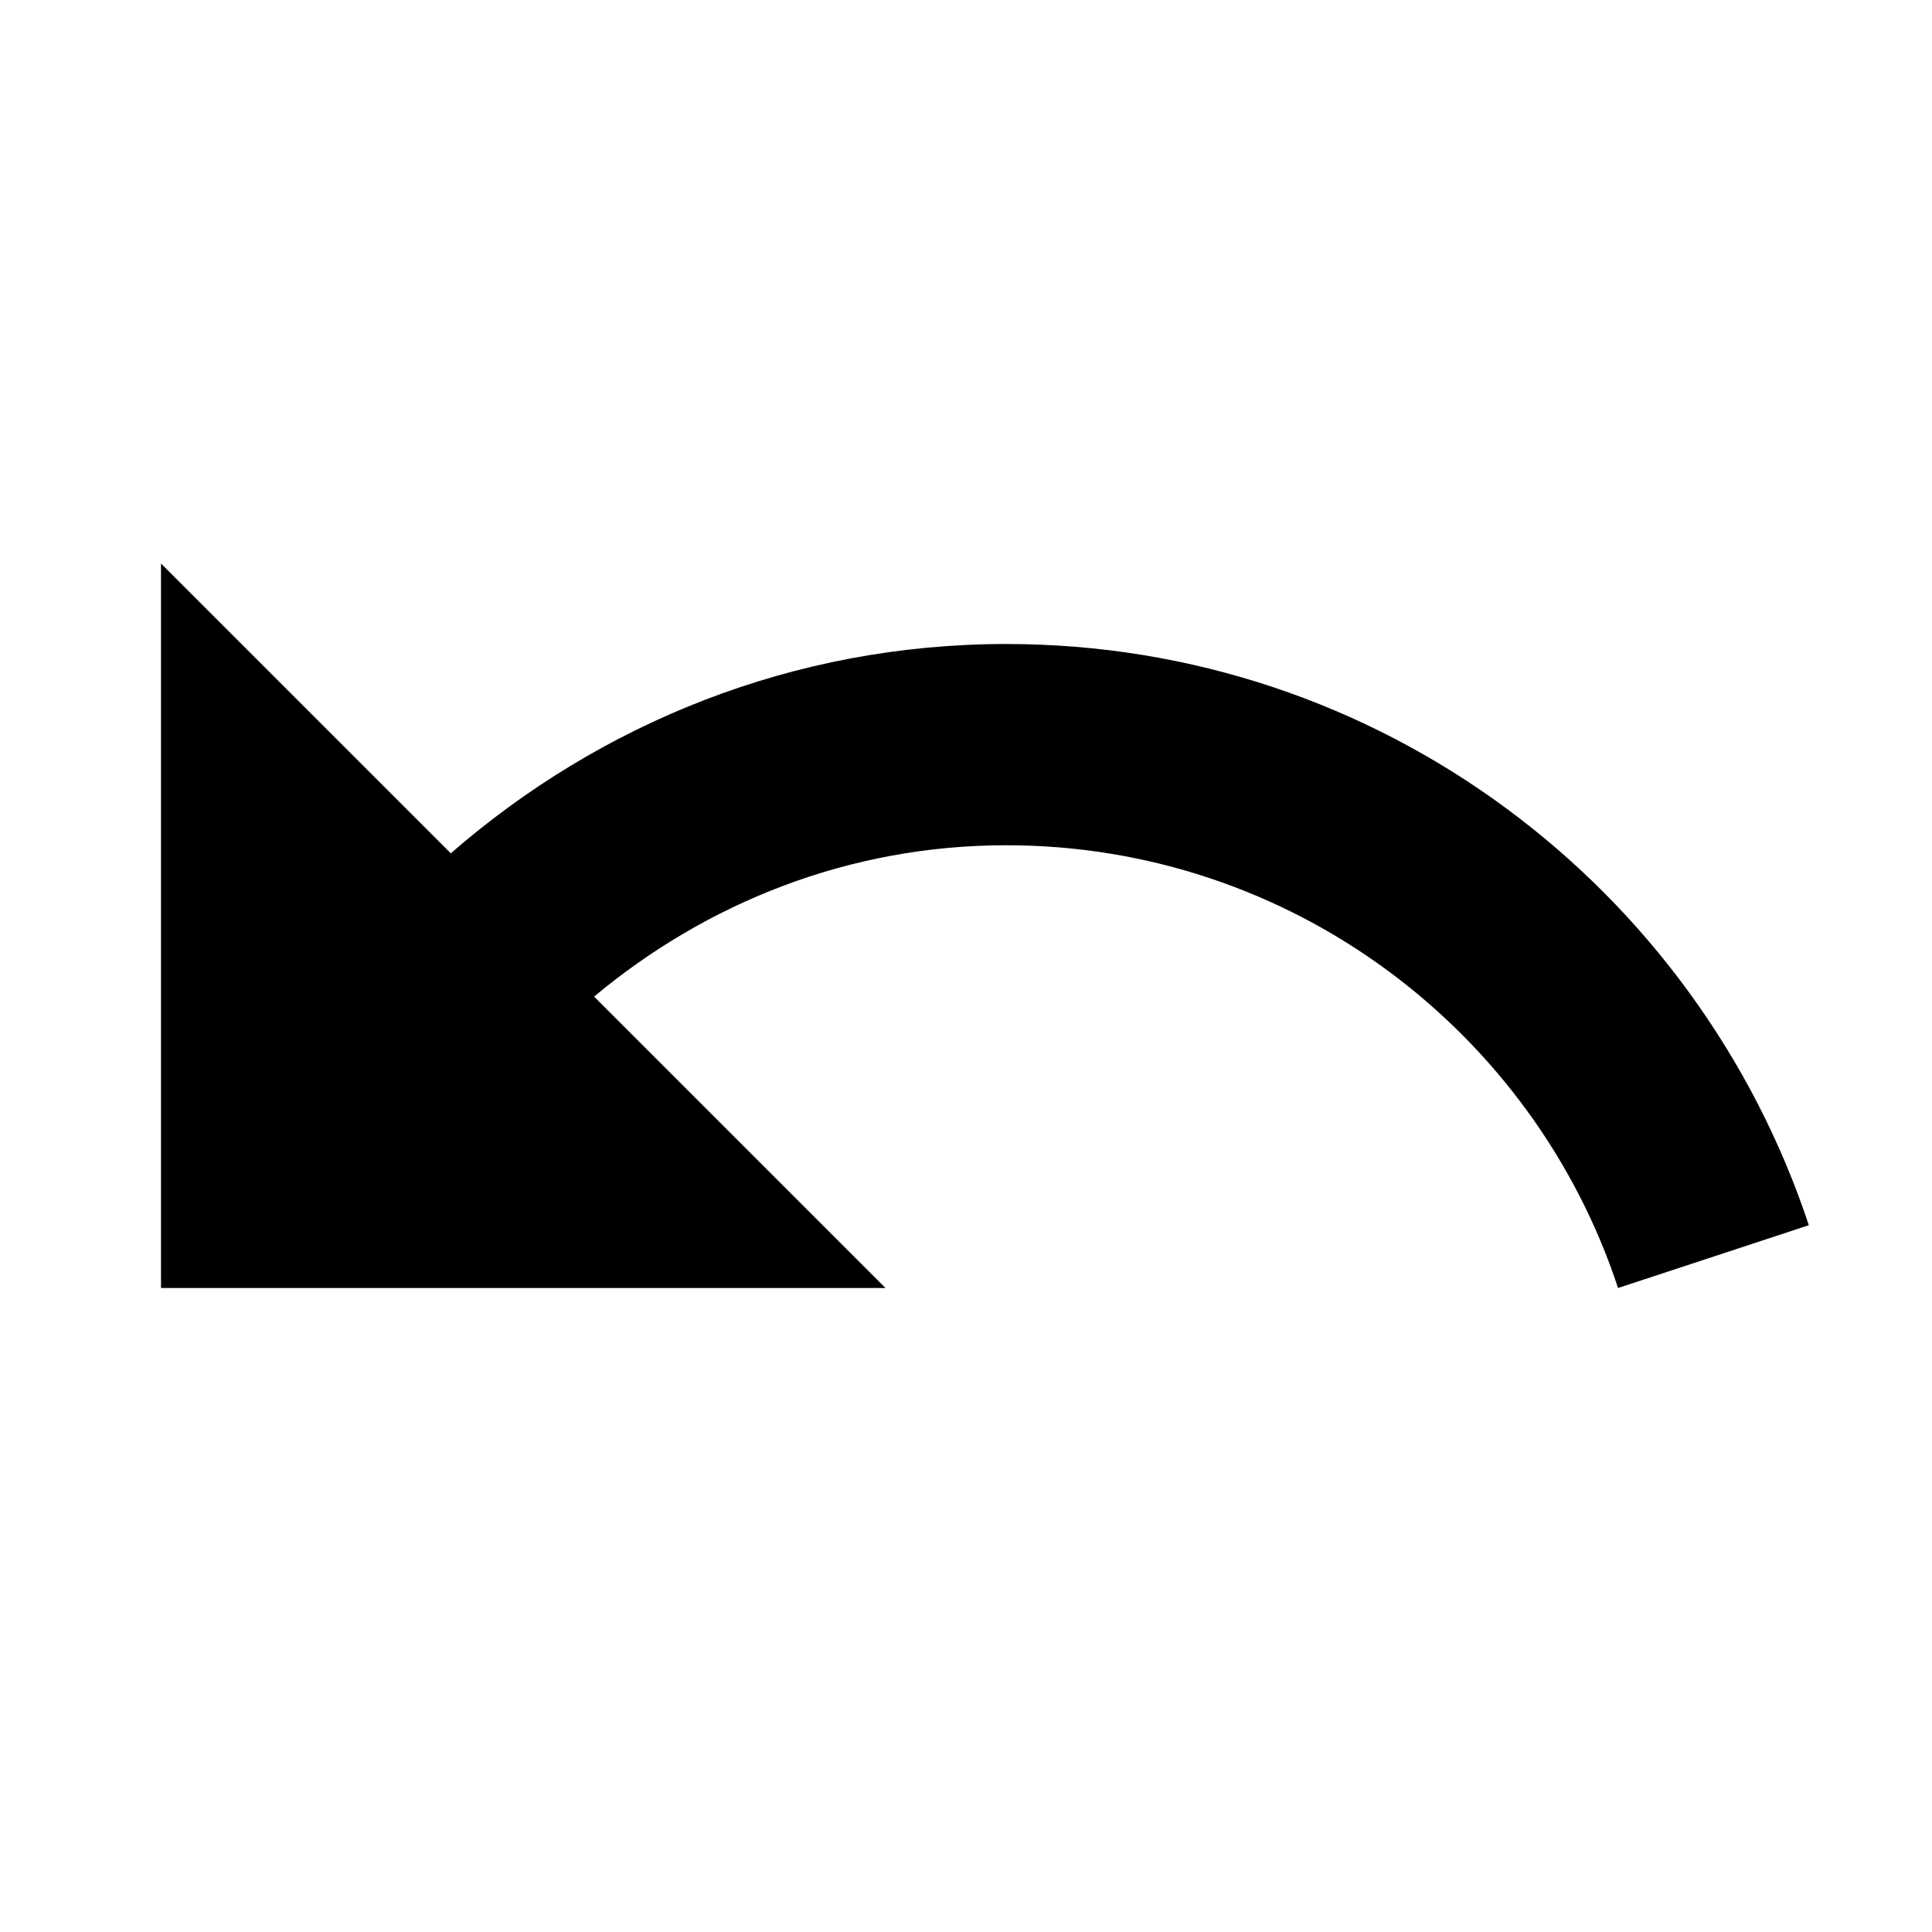
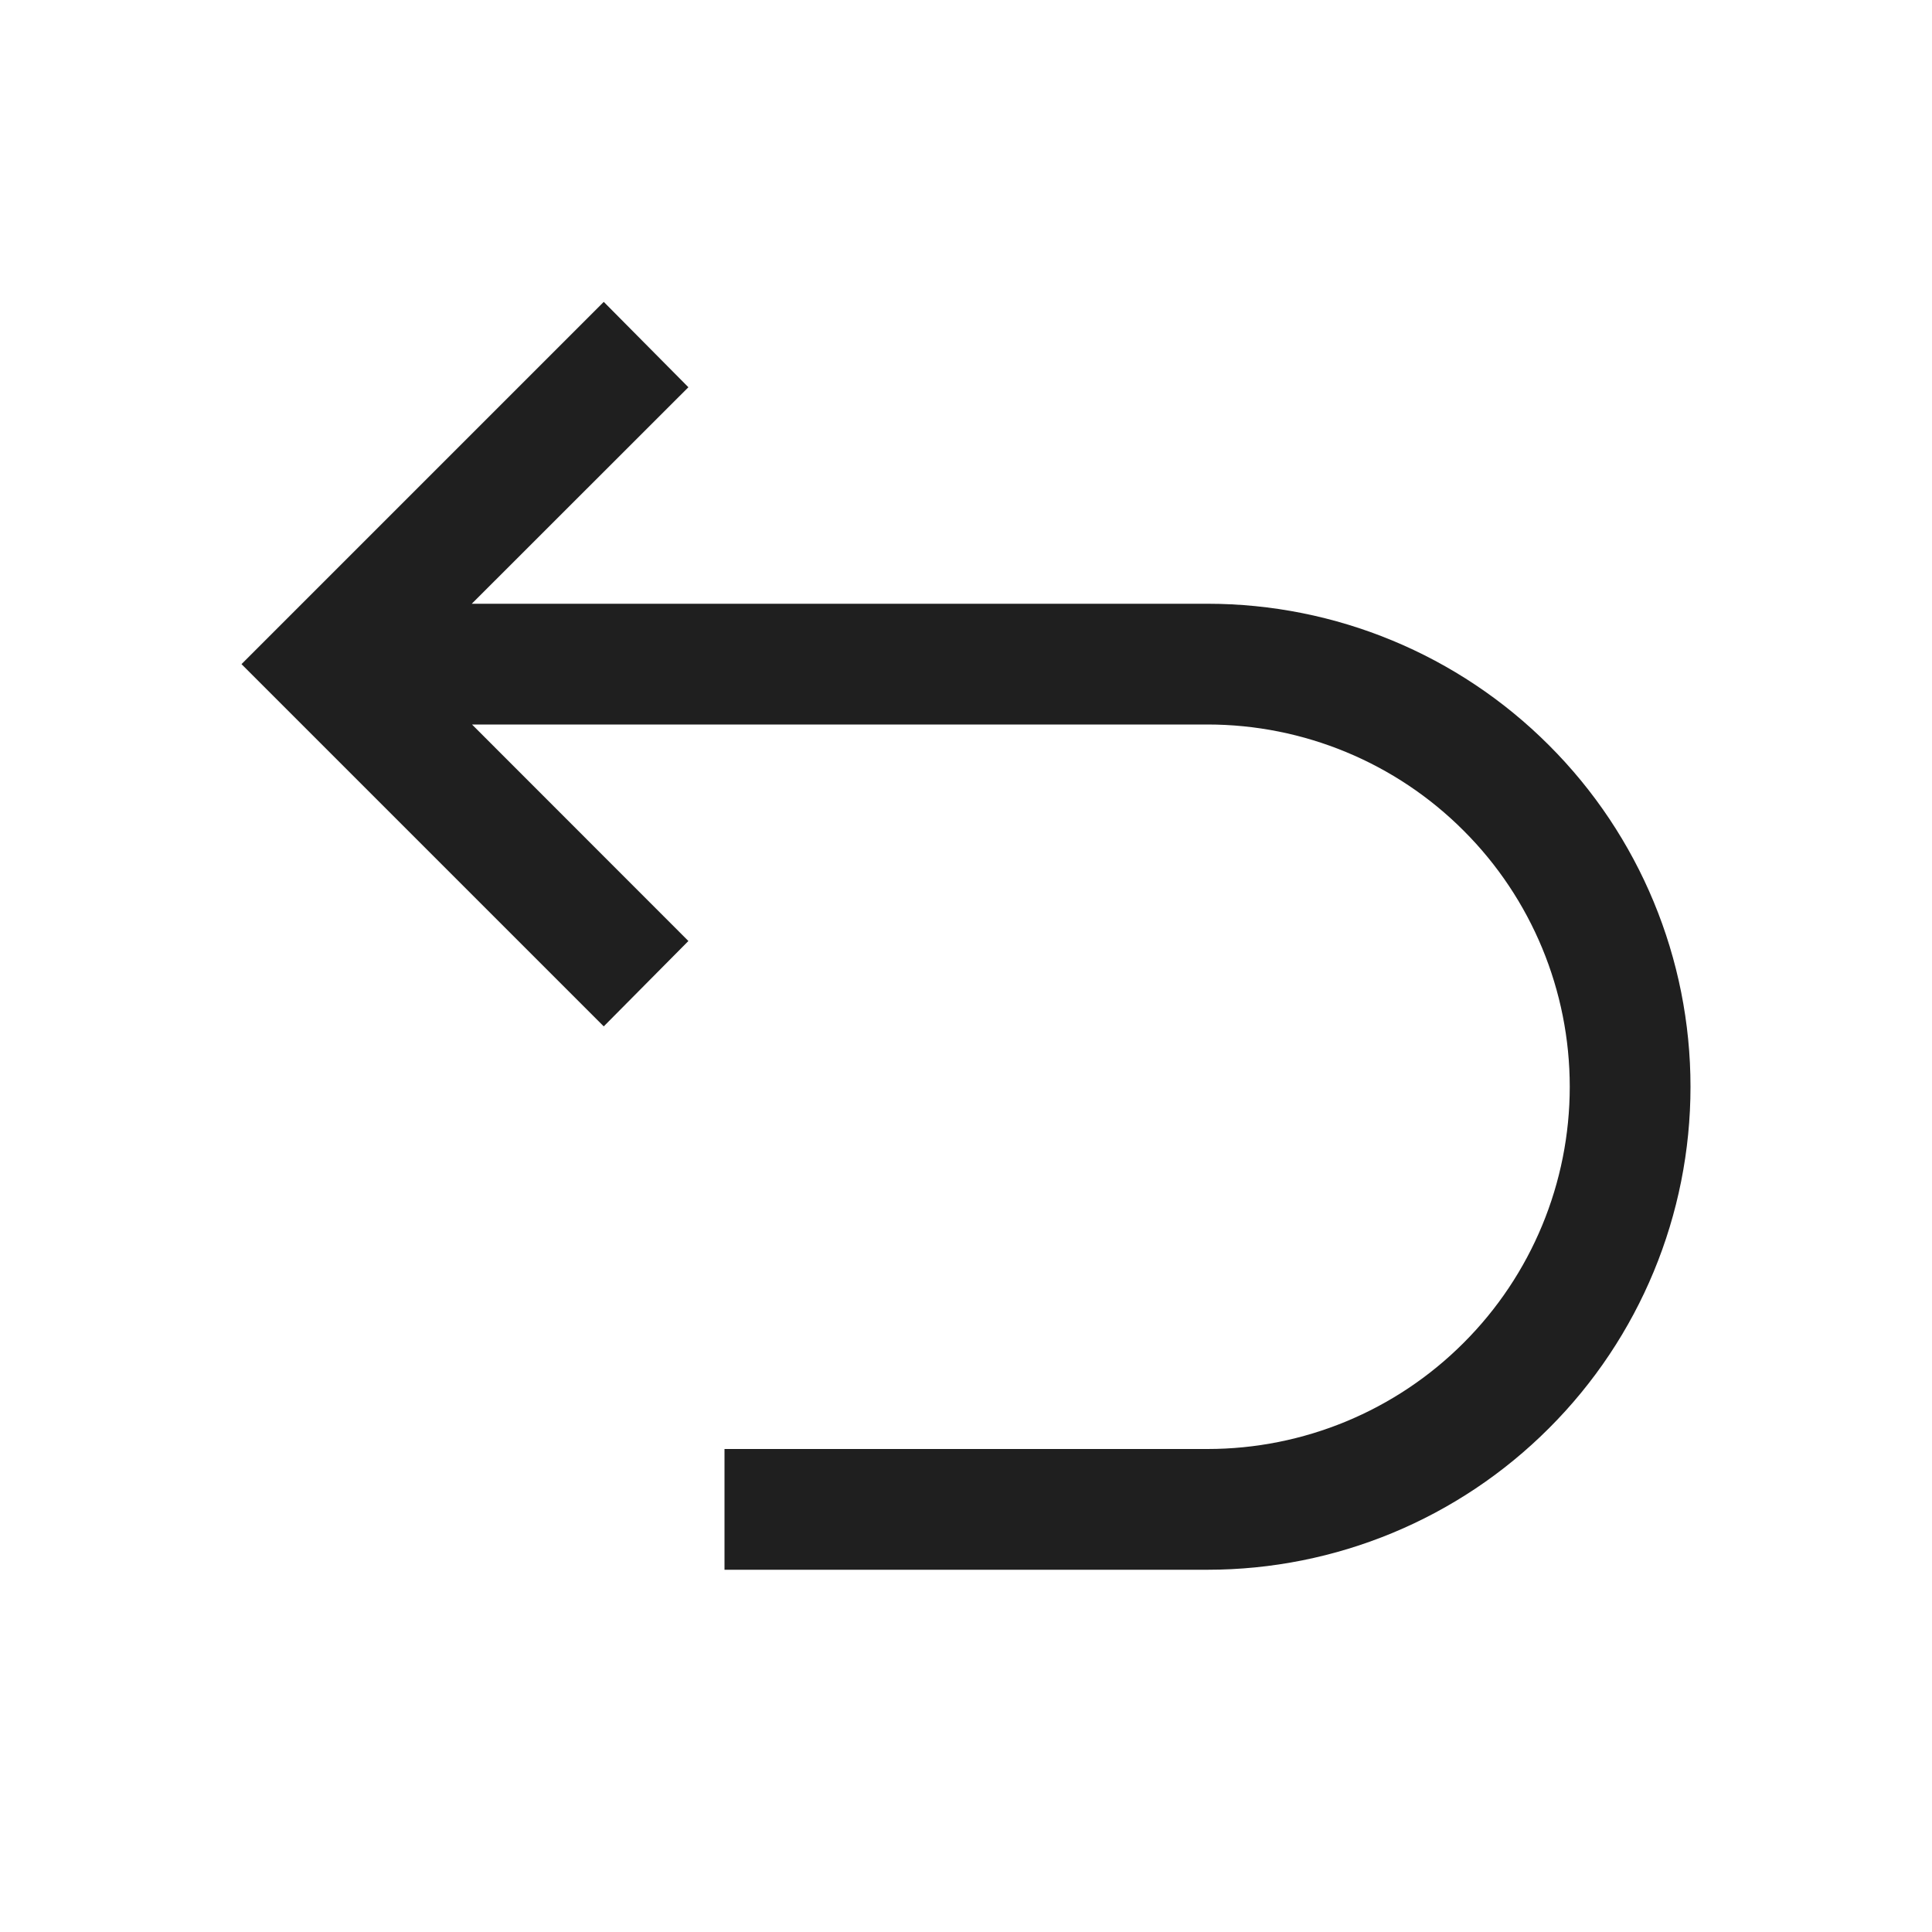
- <svg xmlns="http://www.w3.org/2000/svg" viewBox="0 0 24 24">
-   <path d="M0 0h24v24H0V0z" fill="none" />
-   <path d="M12.5 8c-2.65 0-5.05.99-6.9 2.6L2 7v9h9l-3.62-3.62c1.39-1.16 3.16-1.88 5.12-1.88 3.54 0 6.55 2.31 7.6 5.5l2.37-.78C21.08 11.03 17.15 8 12.5 8z" />
+ <svg xmlns="http://www.w3.org/2000/svg" width="16" height="16" viewBox="0 0 16 16" fill="none">
+   <path d="M10 5H3.907L5.701 3.207L5 2.5L2 5.5L5 8.5L5.701 7.793L3.909 6H10C10.796 6 11.559 6.316 12.121 6.879C12.684 7.441 13 8.204 13 9C13 9.796 12.684 10.559 12.121 11.121C11.559 11.684 10.796 12 10 12H6V13H10C11.061 13 12.078 12.579 12.828 11.828C13.579 11.078 14 10.061 14 9C14 7.939 13.579 6.922 12.828 6.172C12.078 5.421 11.061 5 10 5Z" fill="#1F1F1F" />
</svg>
